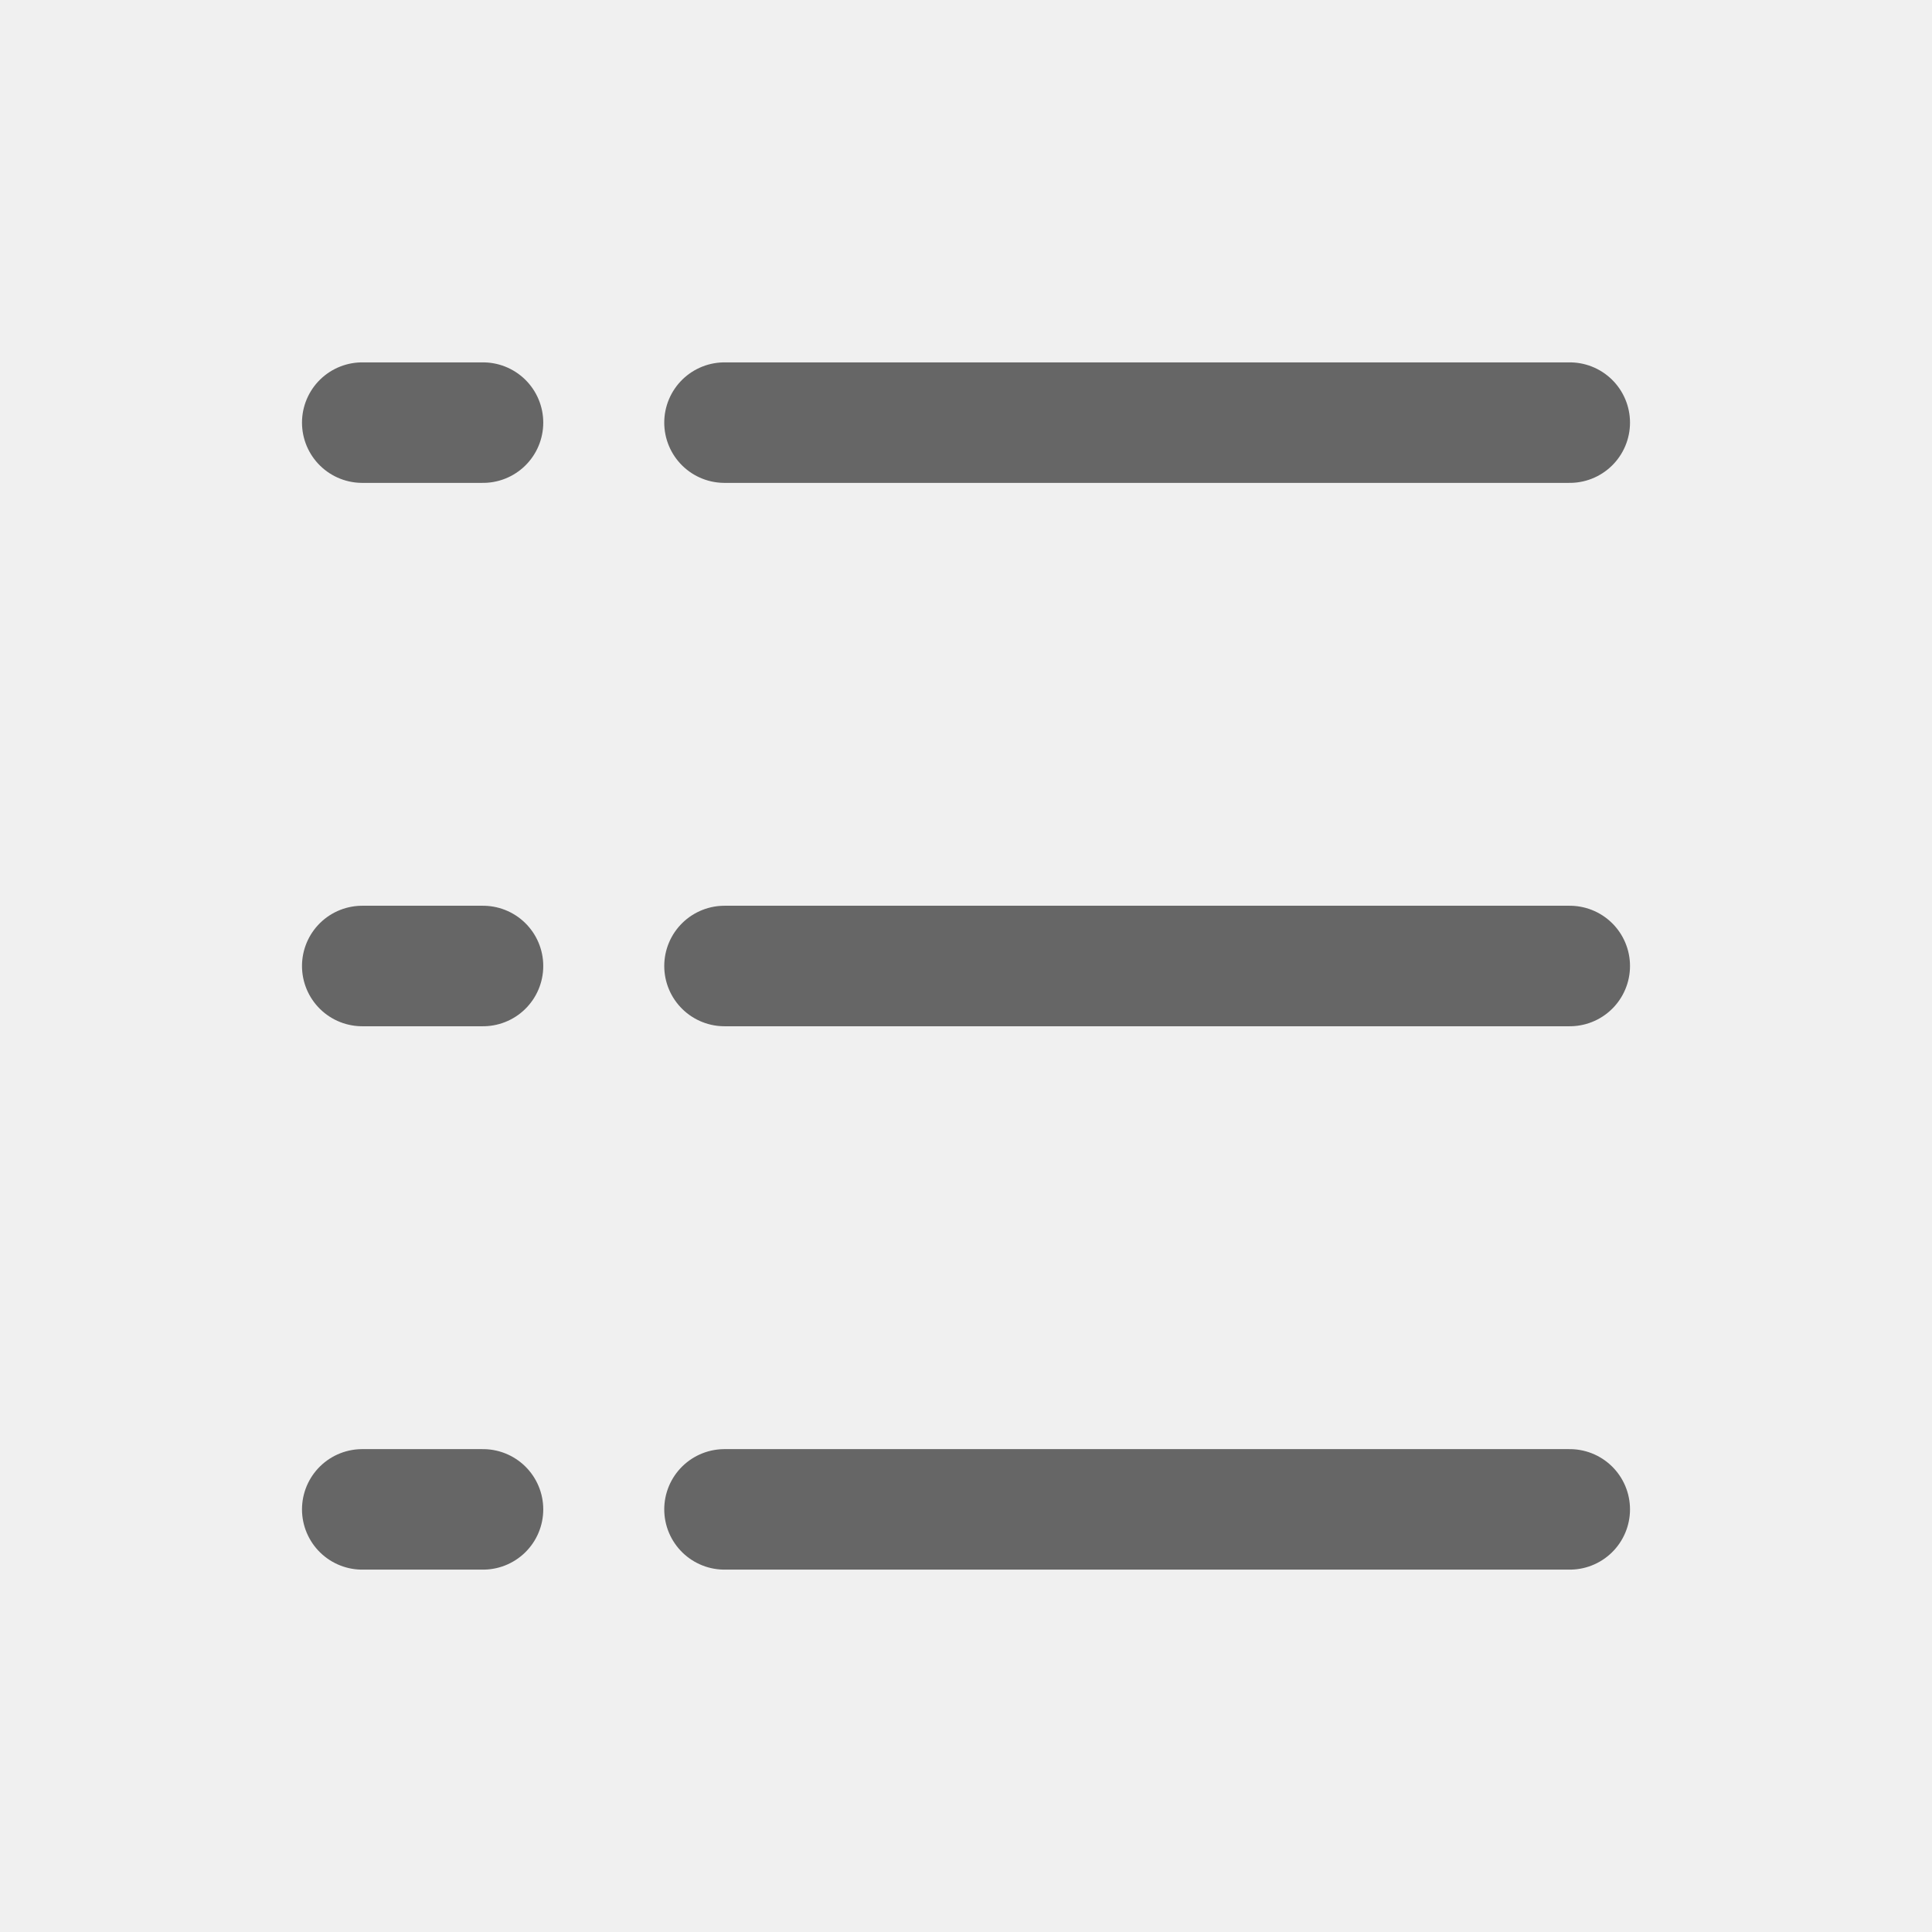
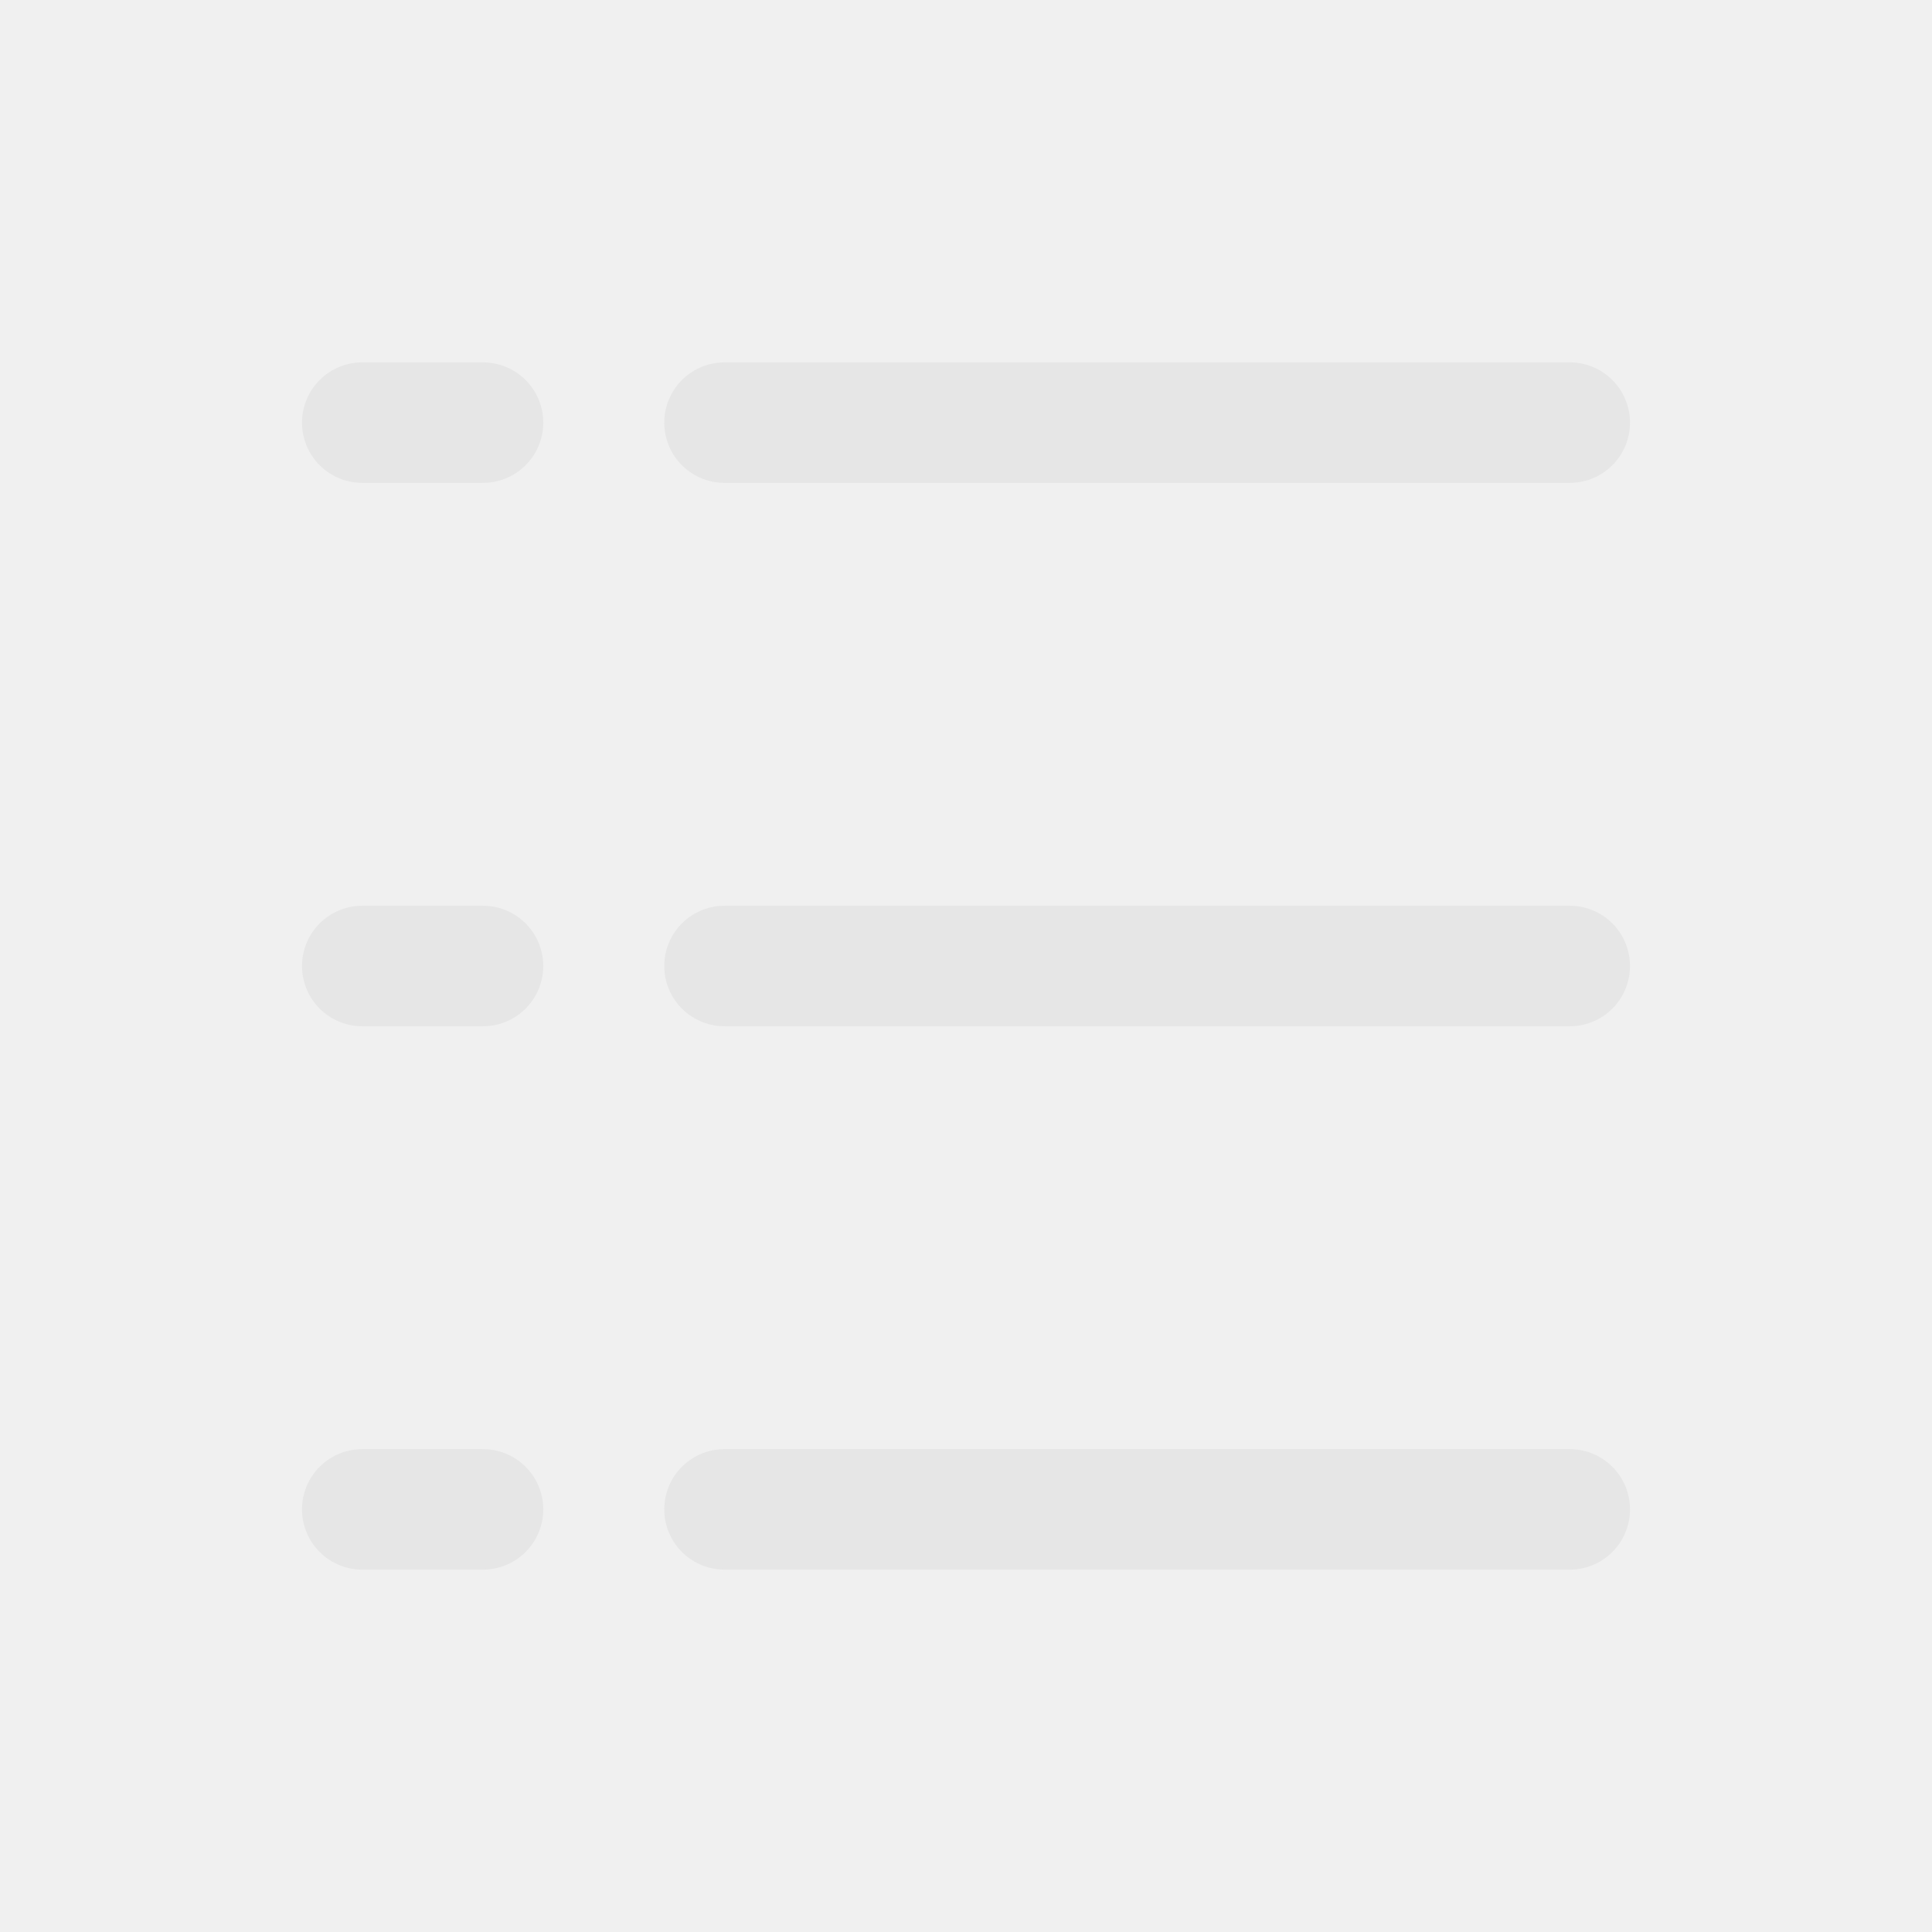
<svg xmlns="http://www.w3.org/2000/svg" width="16" height="16" viewBox="0 0 16 16" fill="none">
  <g clip-path="url(#clip0_5102_2)">
    <mask id="mask0_5102_2" style="mask-type:luminance" maskUnits="userSpaceOnUse" x="0" y="0" width="16" height="16">
      <path d="M16 0H0V16H16V0Z" fill="white" />
    </mask>
    <g mask="url(#mask0_5102_2)">
-       <path d="M6 3.5H13" stroke="#666666" stroke-width="0.998" stroke-linecap="round" stroke-linejoin="round" />
-       <path d="M3 3.5H4" stroke="#666666" stroke-width="0.998" stroke-linecap="round" stroke-linejoin="round" />
-       <path d="M6 8H13" stroke="#666666" stroke-width="0.998" stroke-linecap="round" stroke-linejoin="round" />
-       <path d="M3 8H4" stroke="#666666" stroke-width="0.998" stroke-linecap="round" stroke-linejoin="round" />
-       <path d="M6 12.5H13" stroke="#666666" stroke-width="0.998" stroke-linecap="round" stroke-linejoin="round" />
-       <path d="M3 12.5H4" stroke="#666666" stroke-width="0.998" stroke-linecap="round" stroke-linejoin="round" />
+       <path d="M6 3.5H13" stroke="#E6E6E6" stroke-width="0.998" stroke-linecap="round" stroke-linejoin="round" />
+       <path d="M3 3.5H4" stroke="#E6E6E6" stroke-width="0.998" stroke-linecap="round" stroke-linejoin="round" />
+       <path d="M6 8H13" stroke="#E6E6E6" stroke-width="0.998" stroke-linecap="round" stroke-linejoin="round" />
+       <path d="M3 8H4" stroke="#E6E6E6" stroke-width="0.998" stroke-linecap="round" stroke-linejoin="round" />
+       <path d="M6 12.5H13" stroke="#E6E6E6" stroke-width="0.998" stroke-linecap="round" stroke-linejoin="round" />
+       <path d="M3 12.5H4" stroke="#E6E6E6" stroke-width="0.998" stroke-linecap="round" stroke-linejoin="round" />
    </g>
  </g>
  <defs>
    <clipPath id="clip0_5102_2">
      <rect width="16" height="16" fill="white" />
    </clipPath>
  </defs>
</svg>
